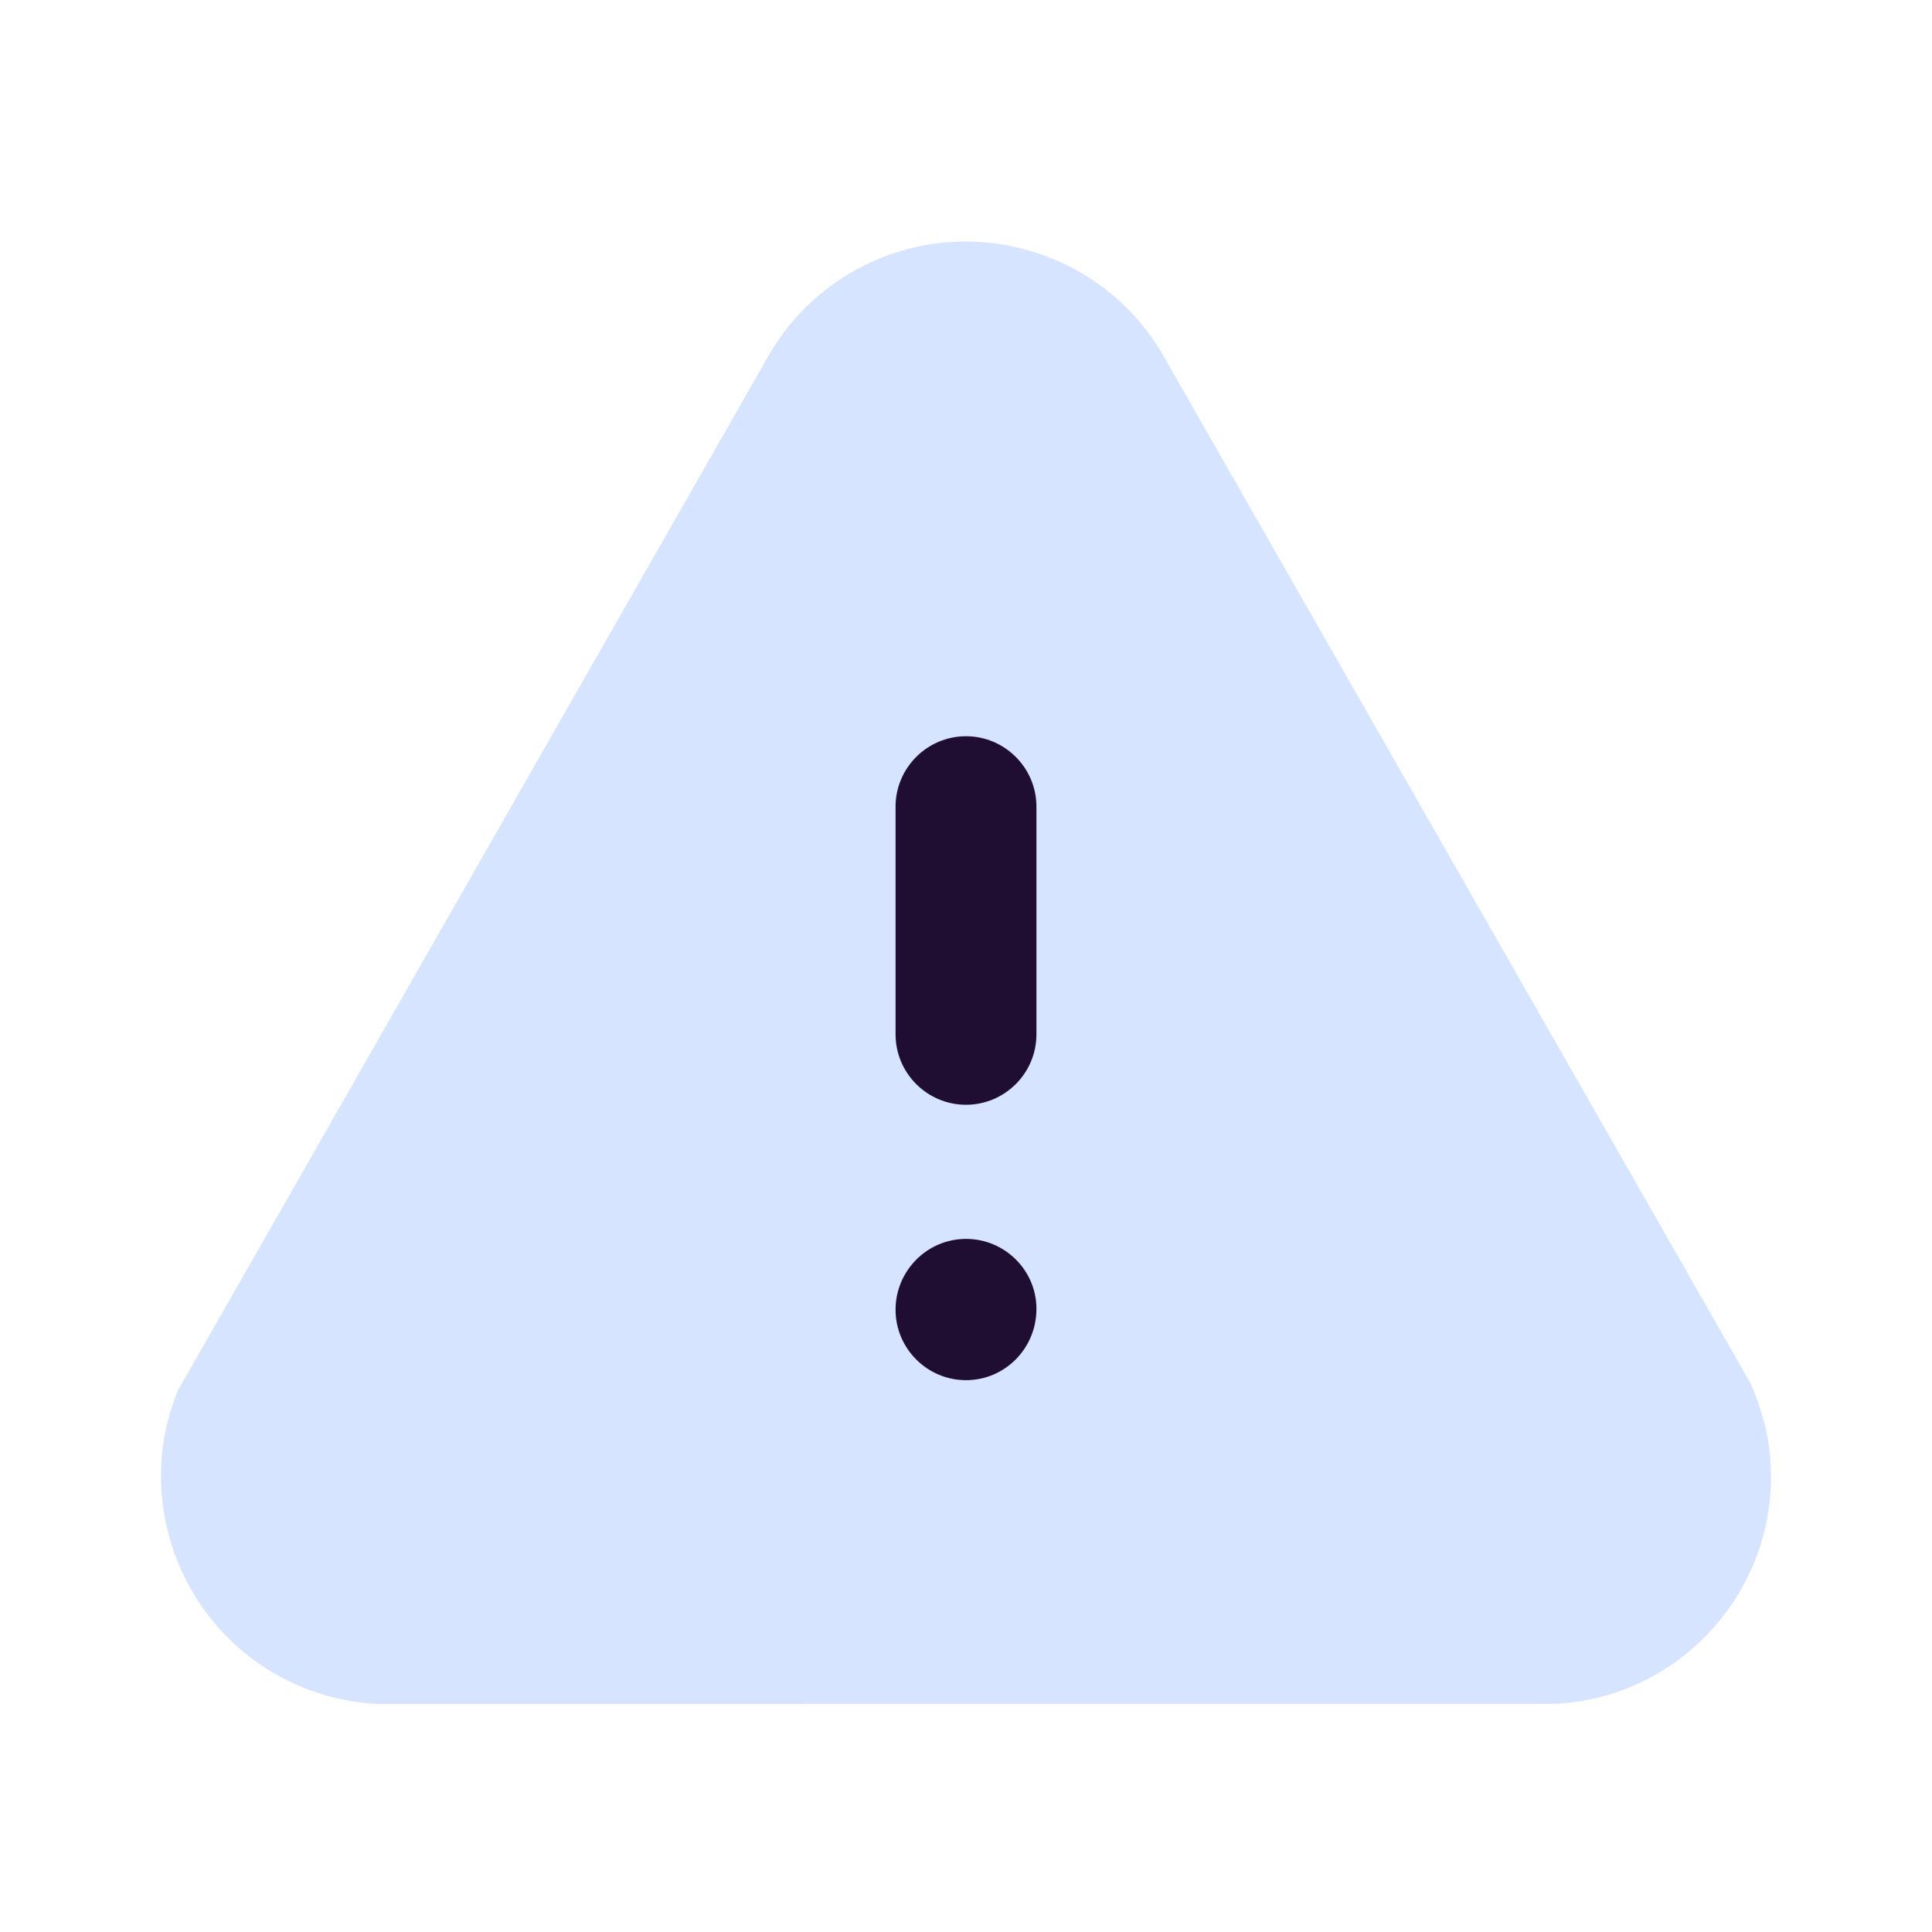
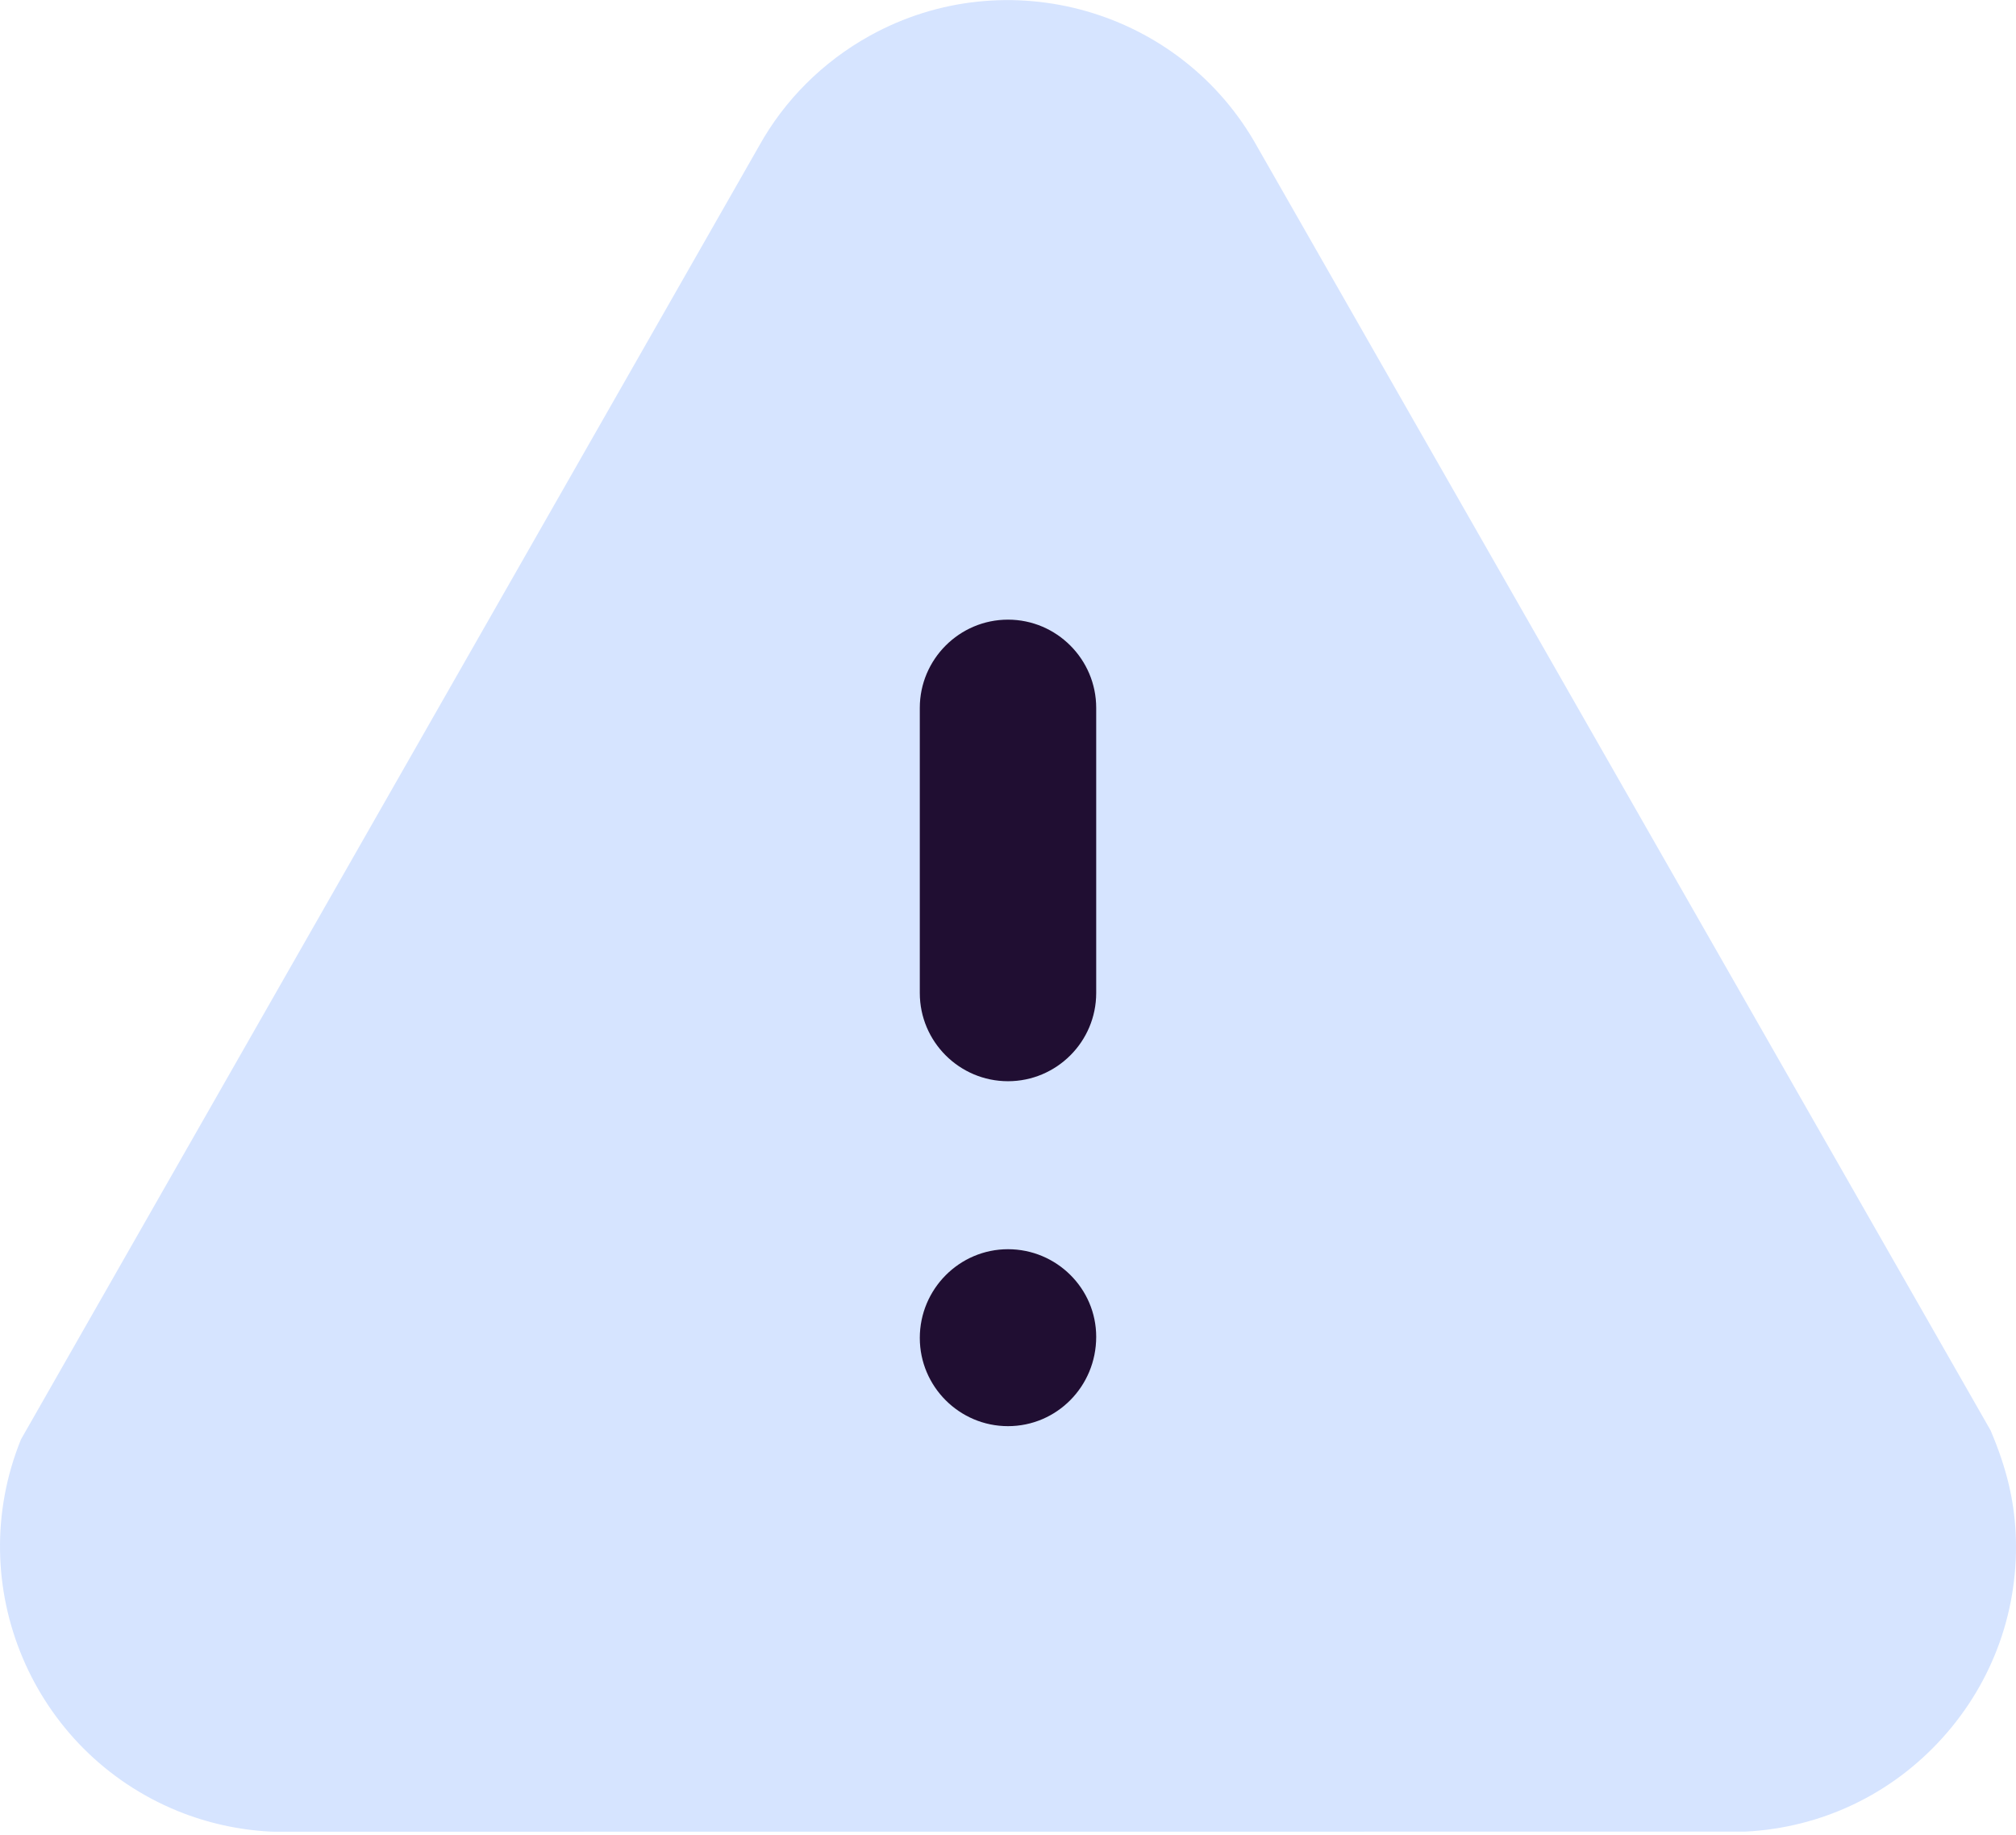
- <svg xmlns="http://www.w3.org/2000/svg" width="120" height="120" viewBox="0 0 120 120" fill="none">
-   <path d="M23.615 105.837C23.55 105.837 23.49 105.837 23.42 105.832C21.845 105.752 20.3 105.412 18.83 104.817C11.595 101.877 8.105 93.612 11.04 86.382L47.645 22.252C48.905 19.971 50.815 18.061 53.145 16.771C59.97 12.992 68.6 15.476 72.375 22.297L108.74 85.936C109.55 87.841 109.895 89.391 109.98 90.972C110.175 94.751 108.885 98.376 106.355 101.182C103.825 103.987 100.35 105.642 96.575 105.832L23.975 105.837H23.615Z" fill="#D6E4FF" />
-   <path fill-rule="evenodd" clip-rule="evenodd" d="M55.625 50.104C55.625 47.694 57.59 45.729 60 45.729C62.41 45.729 64.375 47.694 64.375 50.104V64.244C64.375 66.659 62.41 68.619 60 68.619C57.59 68.619 55.625 66.659 55.625 64.244V50.104ZM55.625 81.35C55.625 78.924 57.59 76.95 60 76.95C62.41 76.95 64.375 78.9 64.375 81.294C64.375 83.76 62.41 85.725 60 85.725C57.59 85.725 55.625 83.76 55.625 81.35Z" fill="#200E32" />
+ <svg xmlns="http://www.w3.org/2000/svg" width="100" height="91" viewBox="0 0 100 91" fill="none">
+   <path d="M13.615 90.837C13.55 90.837 13.49 90.837 13.42 90.832C11.845 90.751 10.3 90.412 8.83 89.817C1.595 86.876 -1.895 78.612 1.04 71.382L37.645 7.252C38.905 4.972 40.815 3.062 43.145 1.772C49.97 -2.008 58.6 0.477 62.375 7.297L98.74 70.936C99.55 72.841 99.895 74.391 99.98 75.972C100.175 79.751 98.885 83.376 96.355 86.181C93.825 88.987 90.35 90.641 86.575 90.832L13.975 90.837H13.615Z" fill="#D6E4FF" />
+   <path fill-rule="evenodd" clip-rule="evenodd" d="M45.625 35.104C45.625 32.694 47.59 30.729 50 30.729C52.41 30.729 54.375 32.694 54.375 35.104V49.244C54.375 51.659 52.41 53.619 50 53.619C47.59 53.619 45.625 51.659 45.625 49.244V35.104ZM45.625 66.35C45.625 63.925 47.59 61.95 50 61.95C52.41 61.95 54.375 63.9 54.375 66.294C54.375 68.76 52.41 70.725 50 70.725C47.59 70.725 45.625 68.76 45.625 66.35Z" fill="#200E32" />
</svg>
